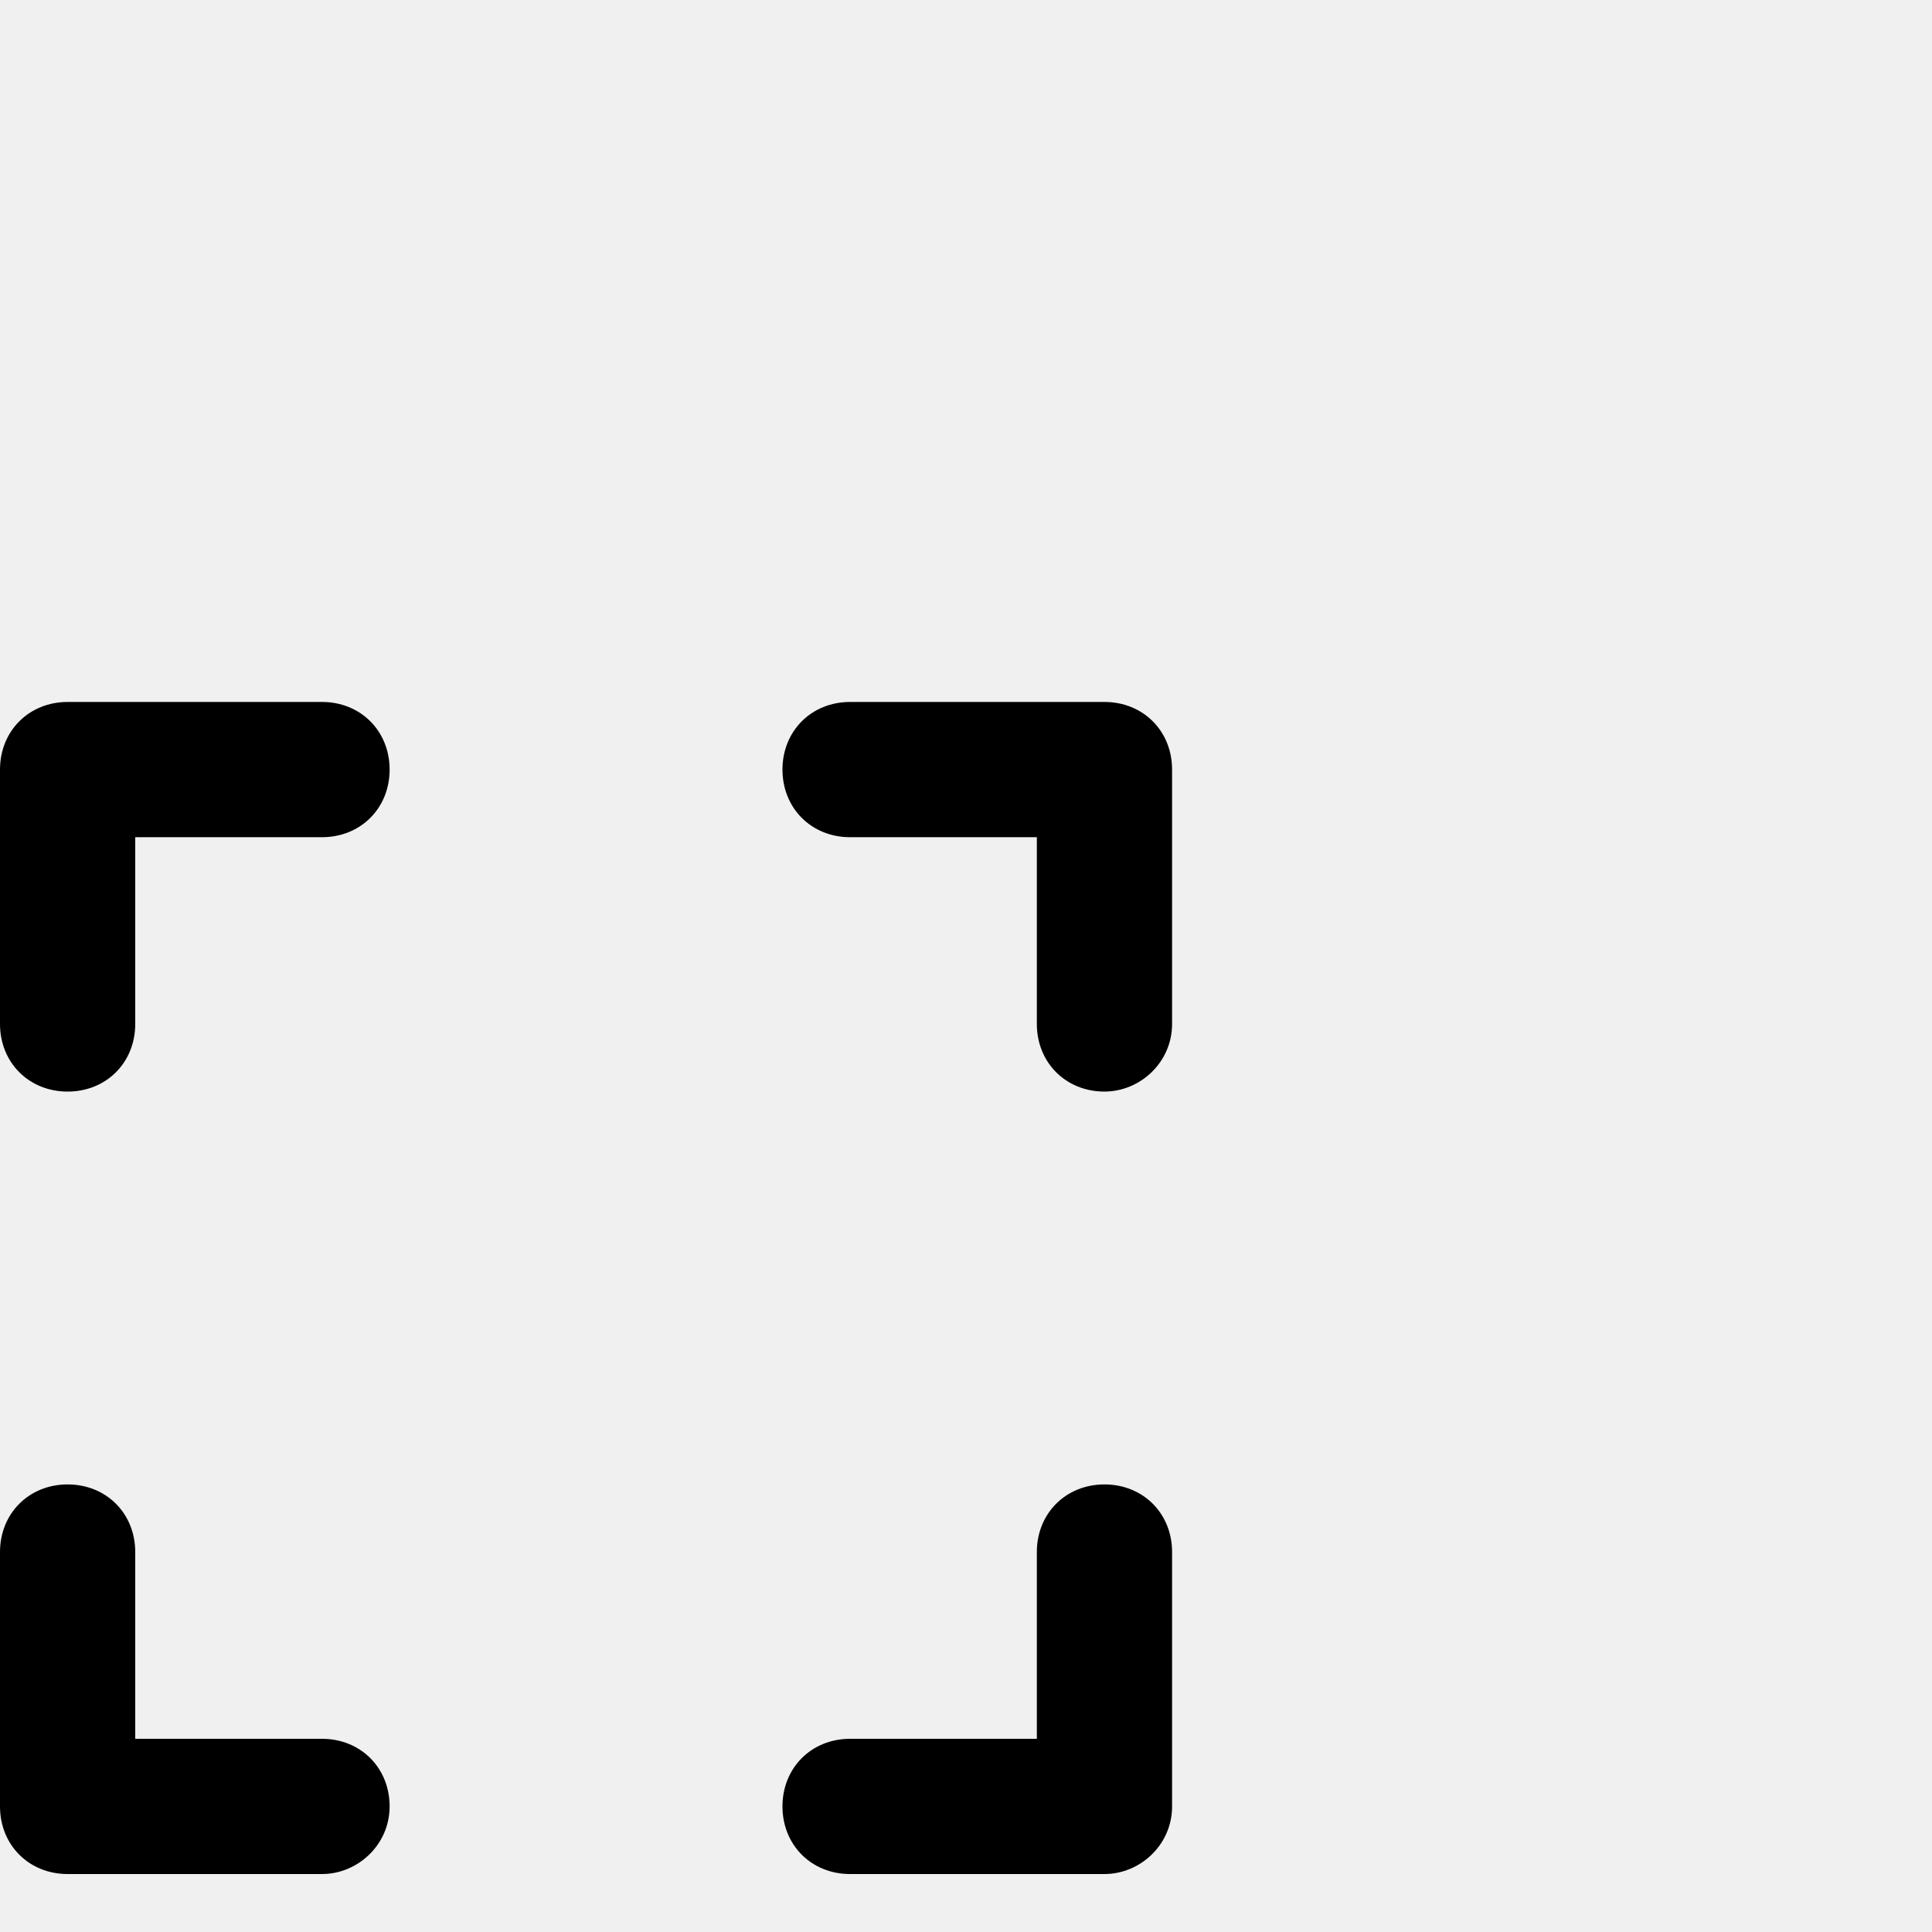
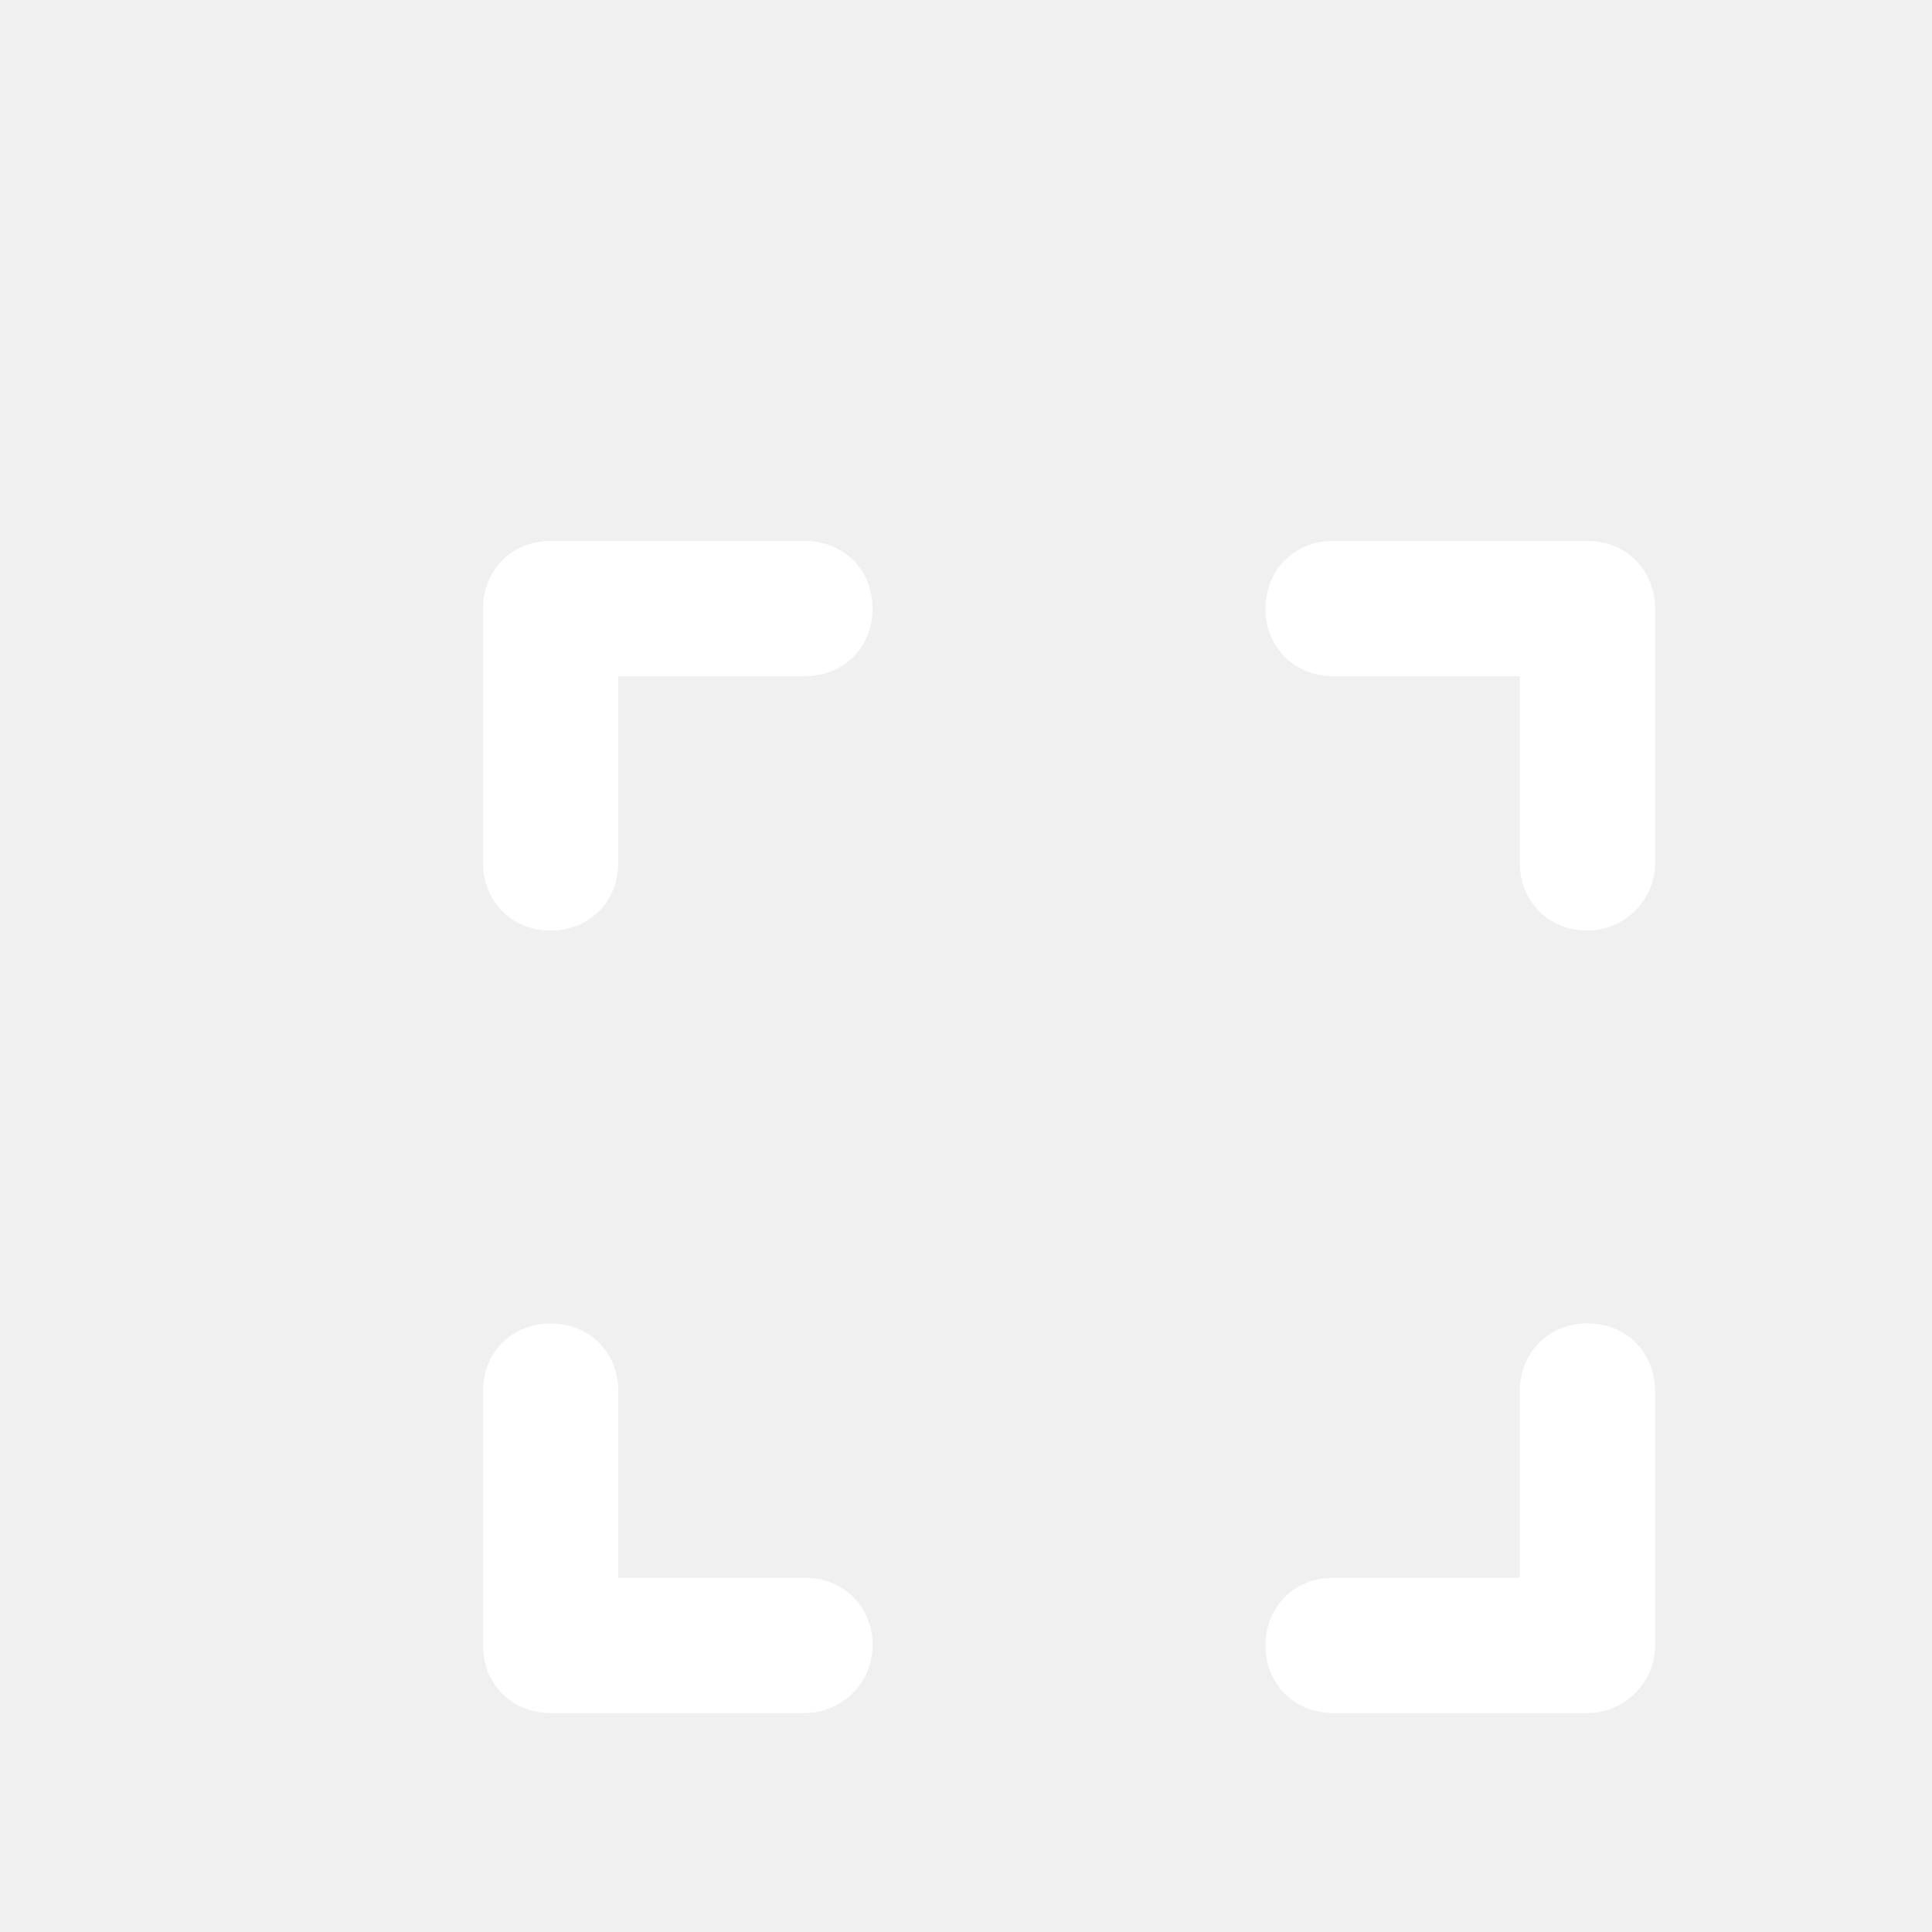
- <svg xmlns="http://www.w3.org/2000/svg" fill="#000000" width="15" height="15" viewBox="0 0 24 24" version="1.1">
+ <svg xmlns="http://www.w3.org/2000/svg" fill="#fff" width="15" height="15" viewBox="-6 2 24 24" version="1.1">
  <path d="M13.72 13.56c-0.48 0-0.84-0.36-0.84-0.84v-2.32h-2.32c-0.48 0-0.84-0.36-0.84-0.84s0.36-0.84 0.84-0.84v0h3.16c0.48 0 0.84 0.36 0.84 0.84v3.16c0 0.48-0.4 0.84-0.84 0.84zM13.72 23.28h-3.16c-0.48 0-0.84-0.36-0.84-0.84s0.36-0.84 0.84-0.84h2.32v-2.32c0-0.48 0.36-0.84 0.84-0.84v0c0.48 0 0.84 0.36 0.84 0.84v3.16c0 0.48-0.4 0.84-0.84 0.84zM4 23.28v0h-3.16c-0.48 0-0.84-0.36-0.84-0.84v-3.16c0-0.48 0.36-0.84 0.84-0.84s0.84 0.36 0.84 0.84v2.32h2.32c0.48 0 0.84 0.36 0.84 0.84s-0.4 0.84-0.84 0.84zM0.84 13.56v0c-0.48 0-0.84-0.36-0.84-0.84v-3.16c0-0.48 0.36-0.84 0.84-0.84h3.16c0.48 0 0.84 0.36 0.84 0.84s-0.36 0.84-0.84 0.84h-2.32v2.32c0 0.48-0.36 0.84-0.84 0.84z" />
</svg>
